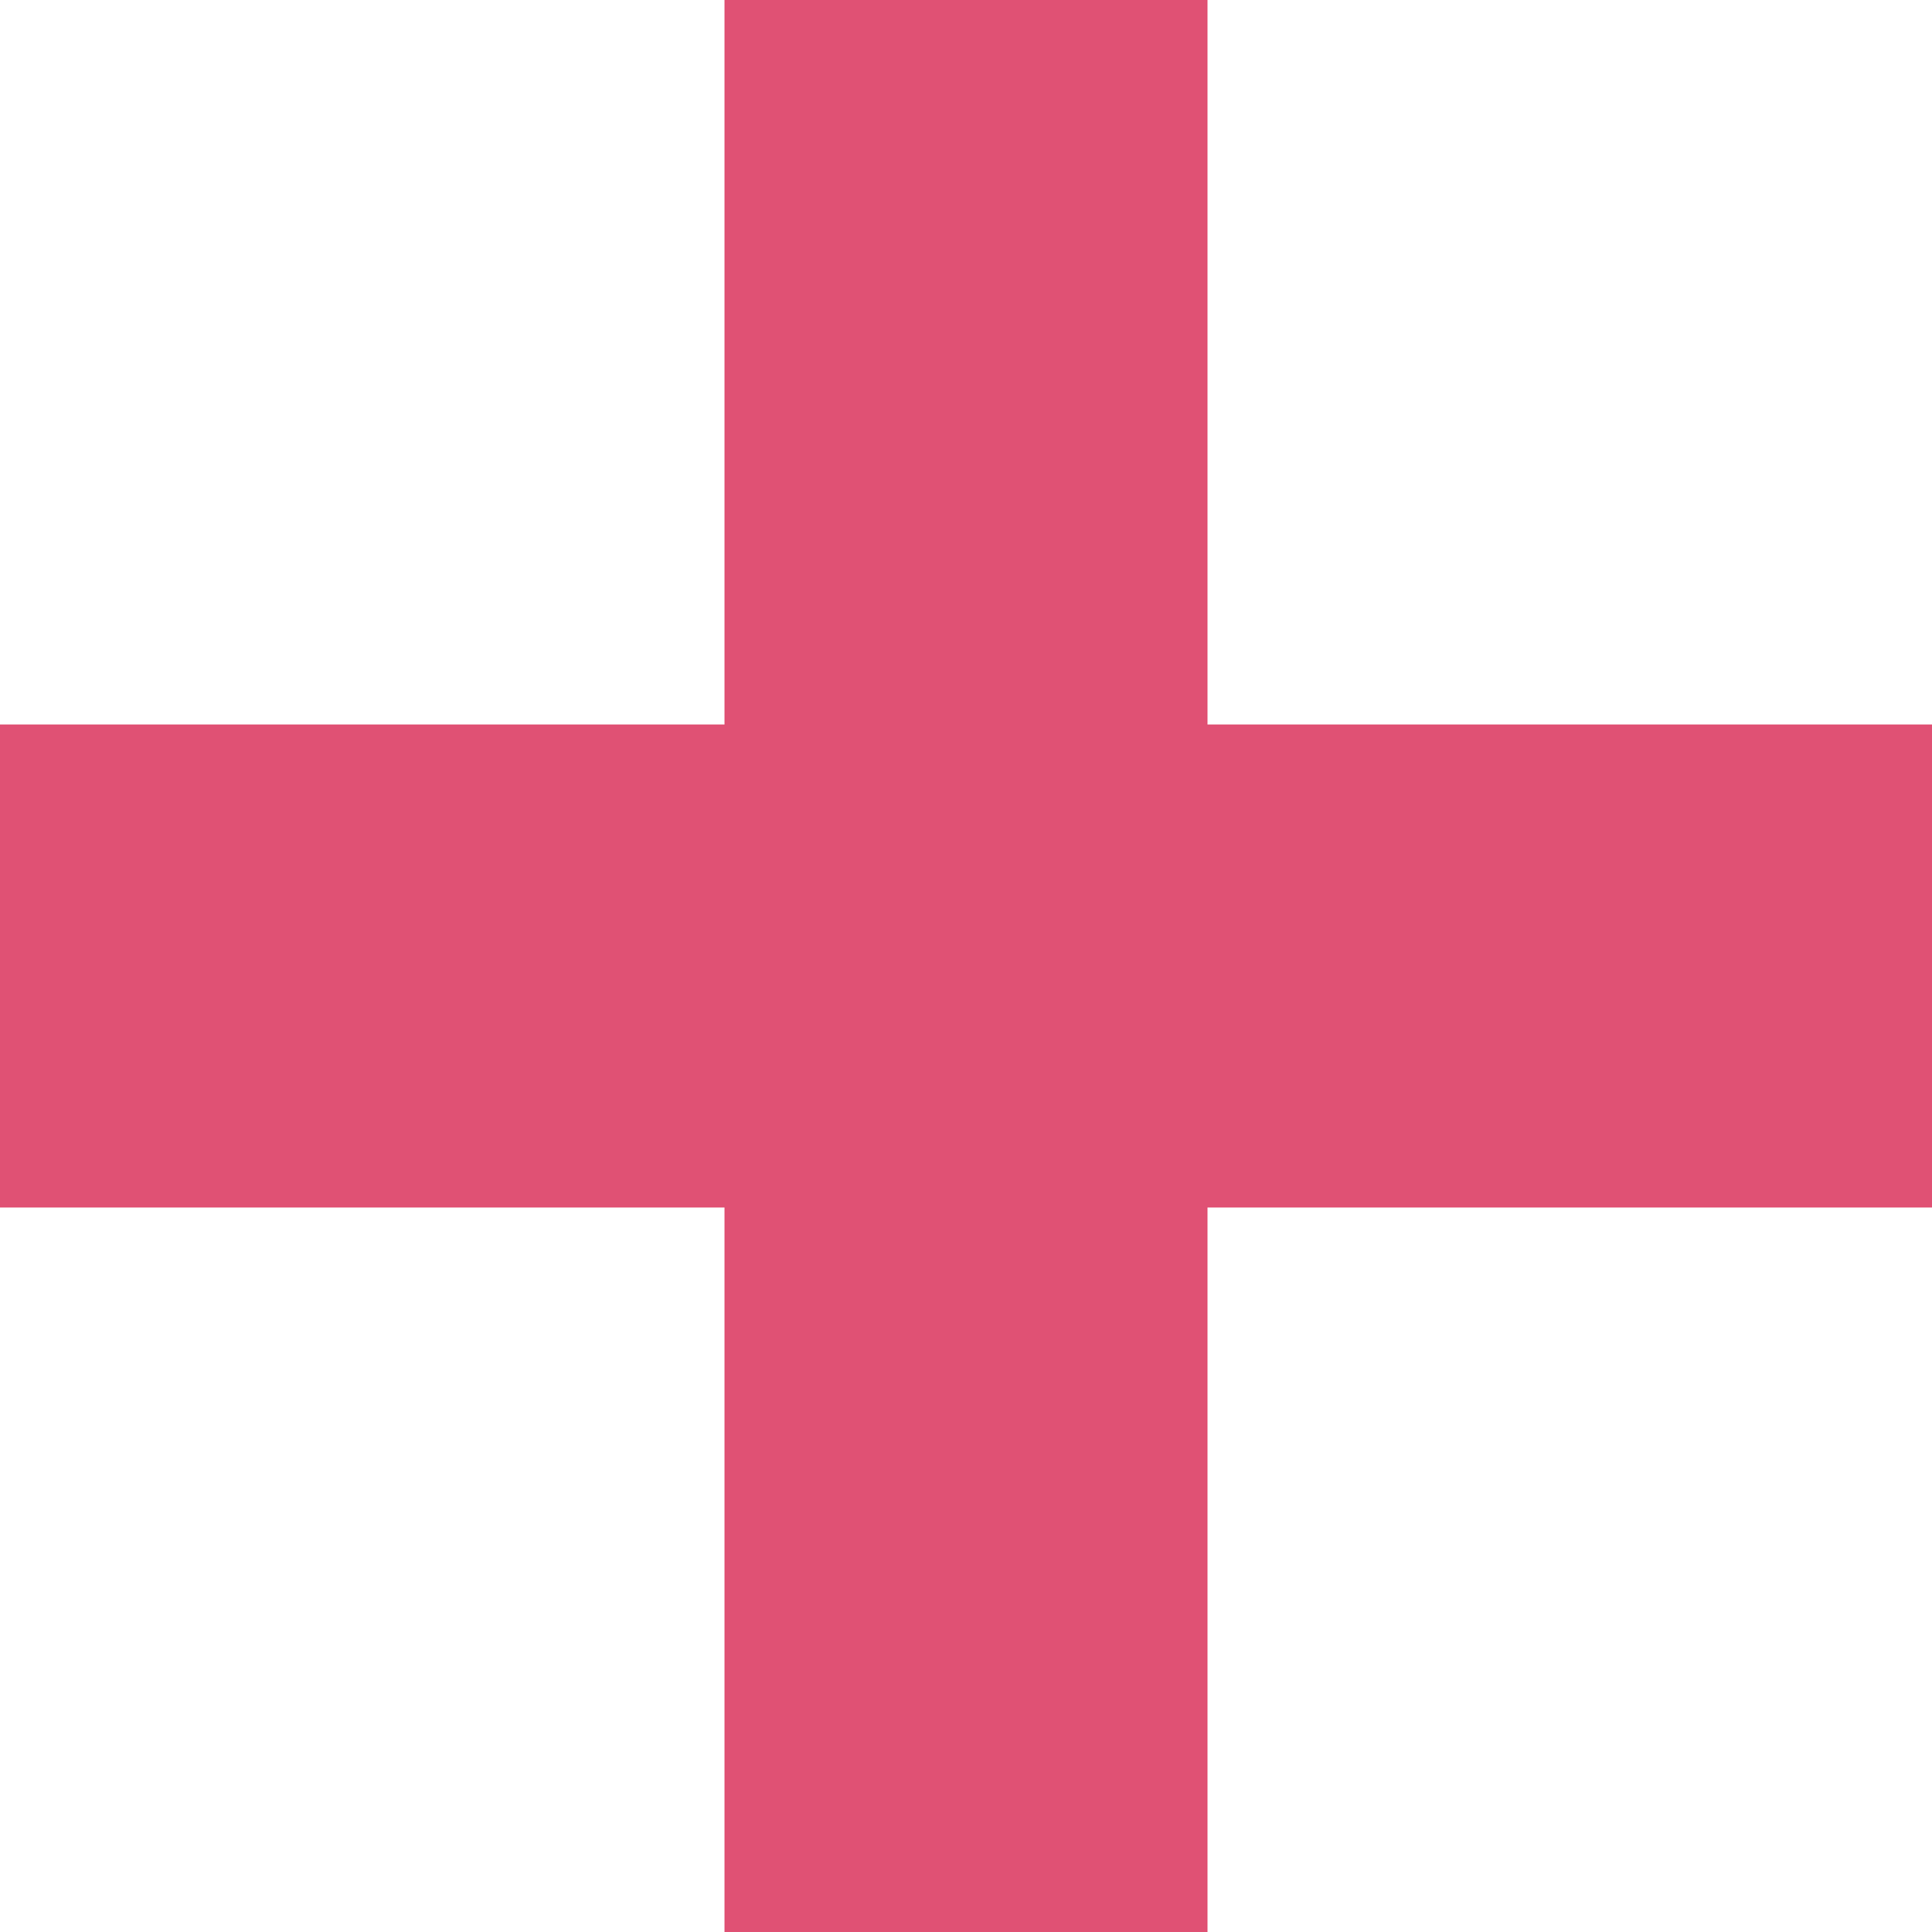
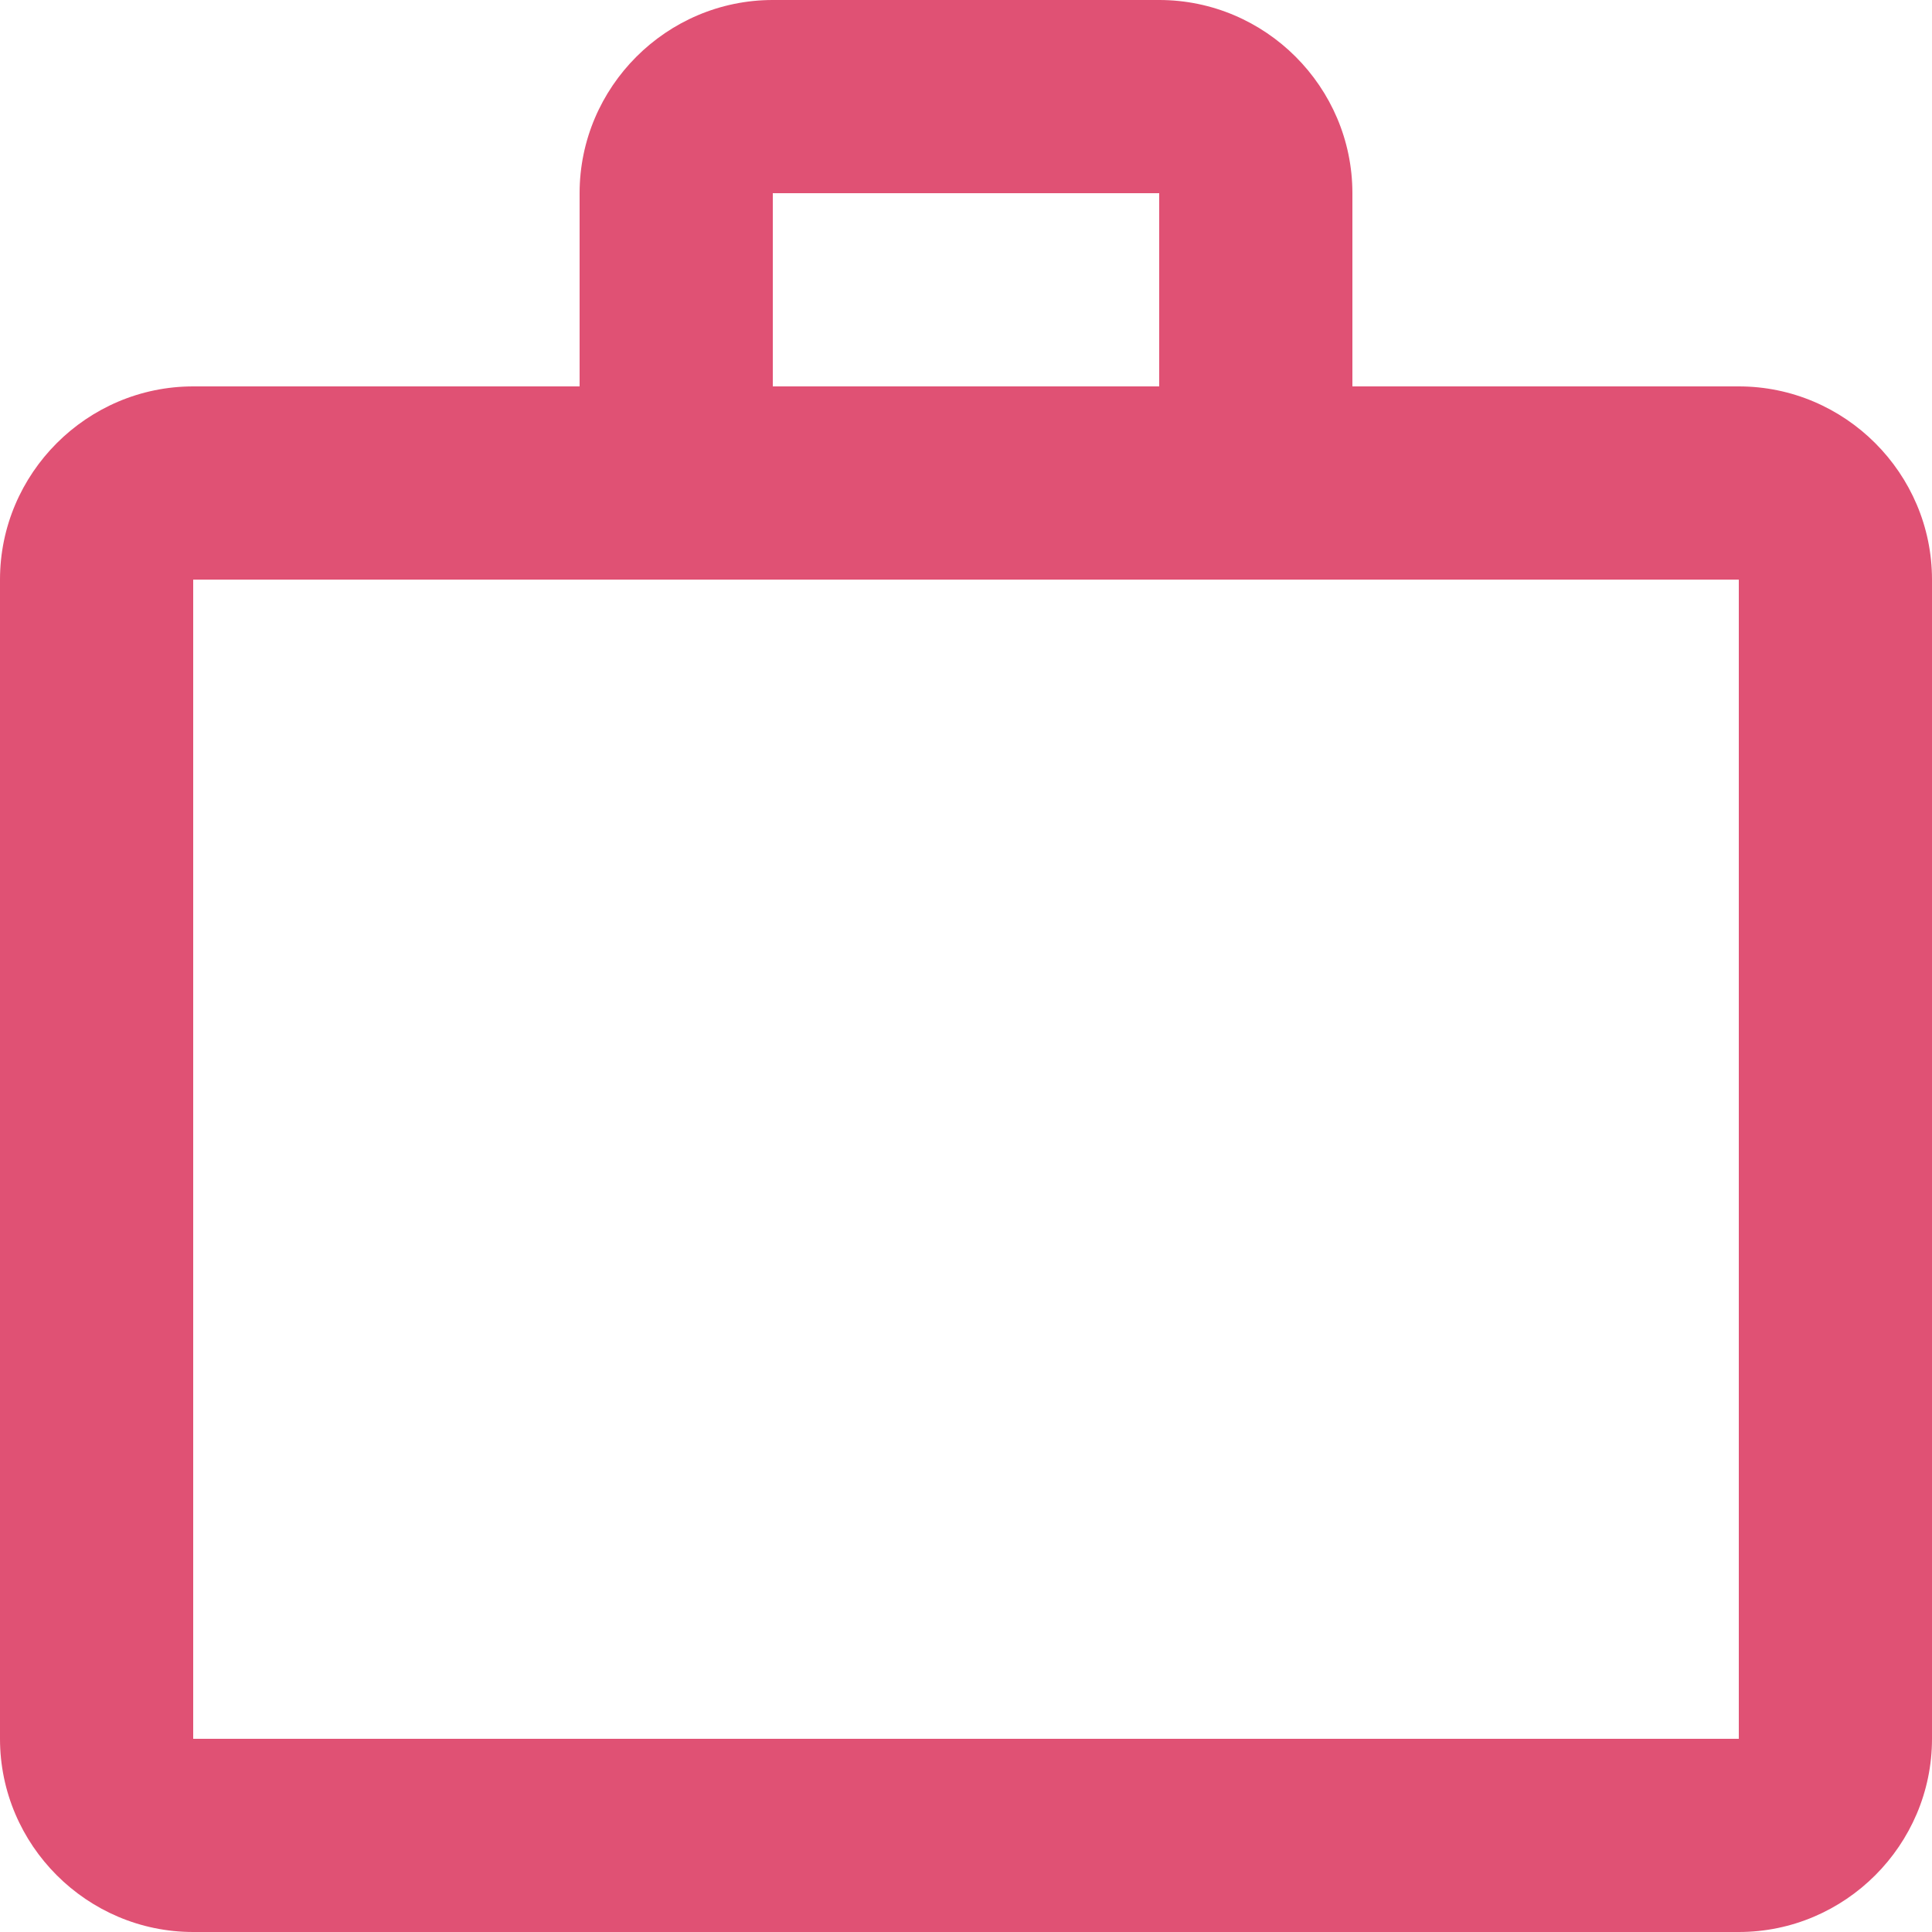
- <svg xmlns="http://www.w3.org/2000/svg" version="1.1" width="8px" height="8px">
-   <g transform="matrix(1 0 0 1 -32 -778 )">
-     <path d="M 5 3  L 5 0  L 3 0  L 3 3  L 0 3  L 0 5  L 3 5  L 3 8  L 5 8  L 5 5  L 8 5  L 8 3  L 5 3  Z " fill-rule="nonzero" fill="#e05174" stroke="none" transform="matrix(1 0 0 1 32 778 )" />
+ <svg xmlns="http://www.w3.org/2000/svg" version="1.1" width="20px" height="20px">
+   <g transform="matrix(1 0 0 1 -26 -770 )">
+     <path d="M 20 6  C 20 4.9  19.1 4  18 4  C 18 4  14 4  14 4  C 14 4  14 2  14 2  C 14 0.9  13.1 0  12 0  C 12 0  8 0  8 0  C 6.9 0  6 0.9  6 2  C 6 2  6 4  6 4  C 6 4  2 4  2 4  C 0.9 4  0 4.9  0 6  C 0 6  0 18  0 18  C 0 19.1  0.9 20  2 20  C 2 20  18 20  18 20  C 19.1 20  20 19.1  20 18  C 20 18  20 6  20 6  Z M 8 4  L 8 2  L 12 2  L 12 4  L 8 4  Z M 18 6  L 18 18  L 2 18  L 2 6  L 18 6  Z " fill-rule="nonzero" fill="#e05174" stroke="none" transform="matrix(1 0 0 1 26 770 )" />
  </g>
</svg>
